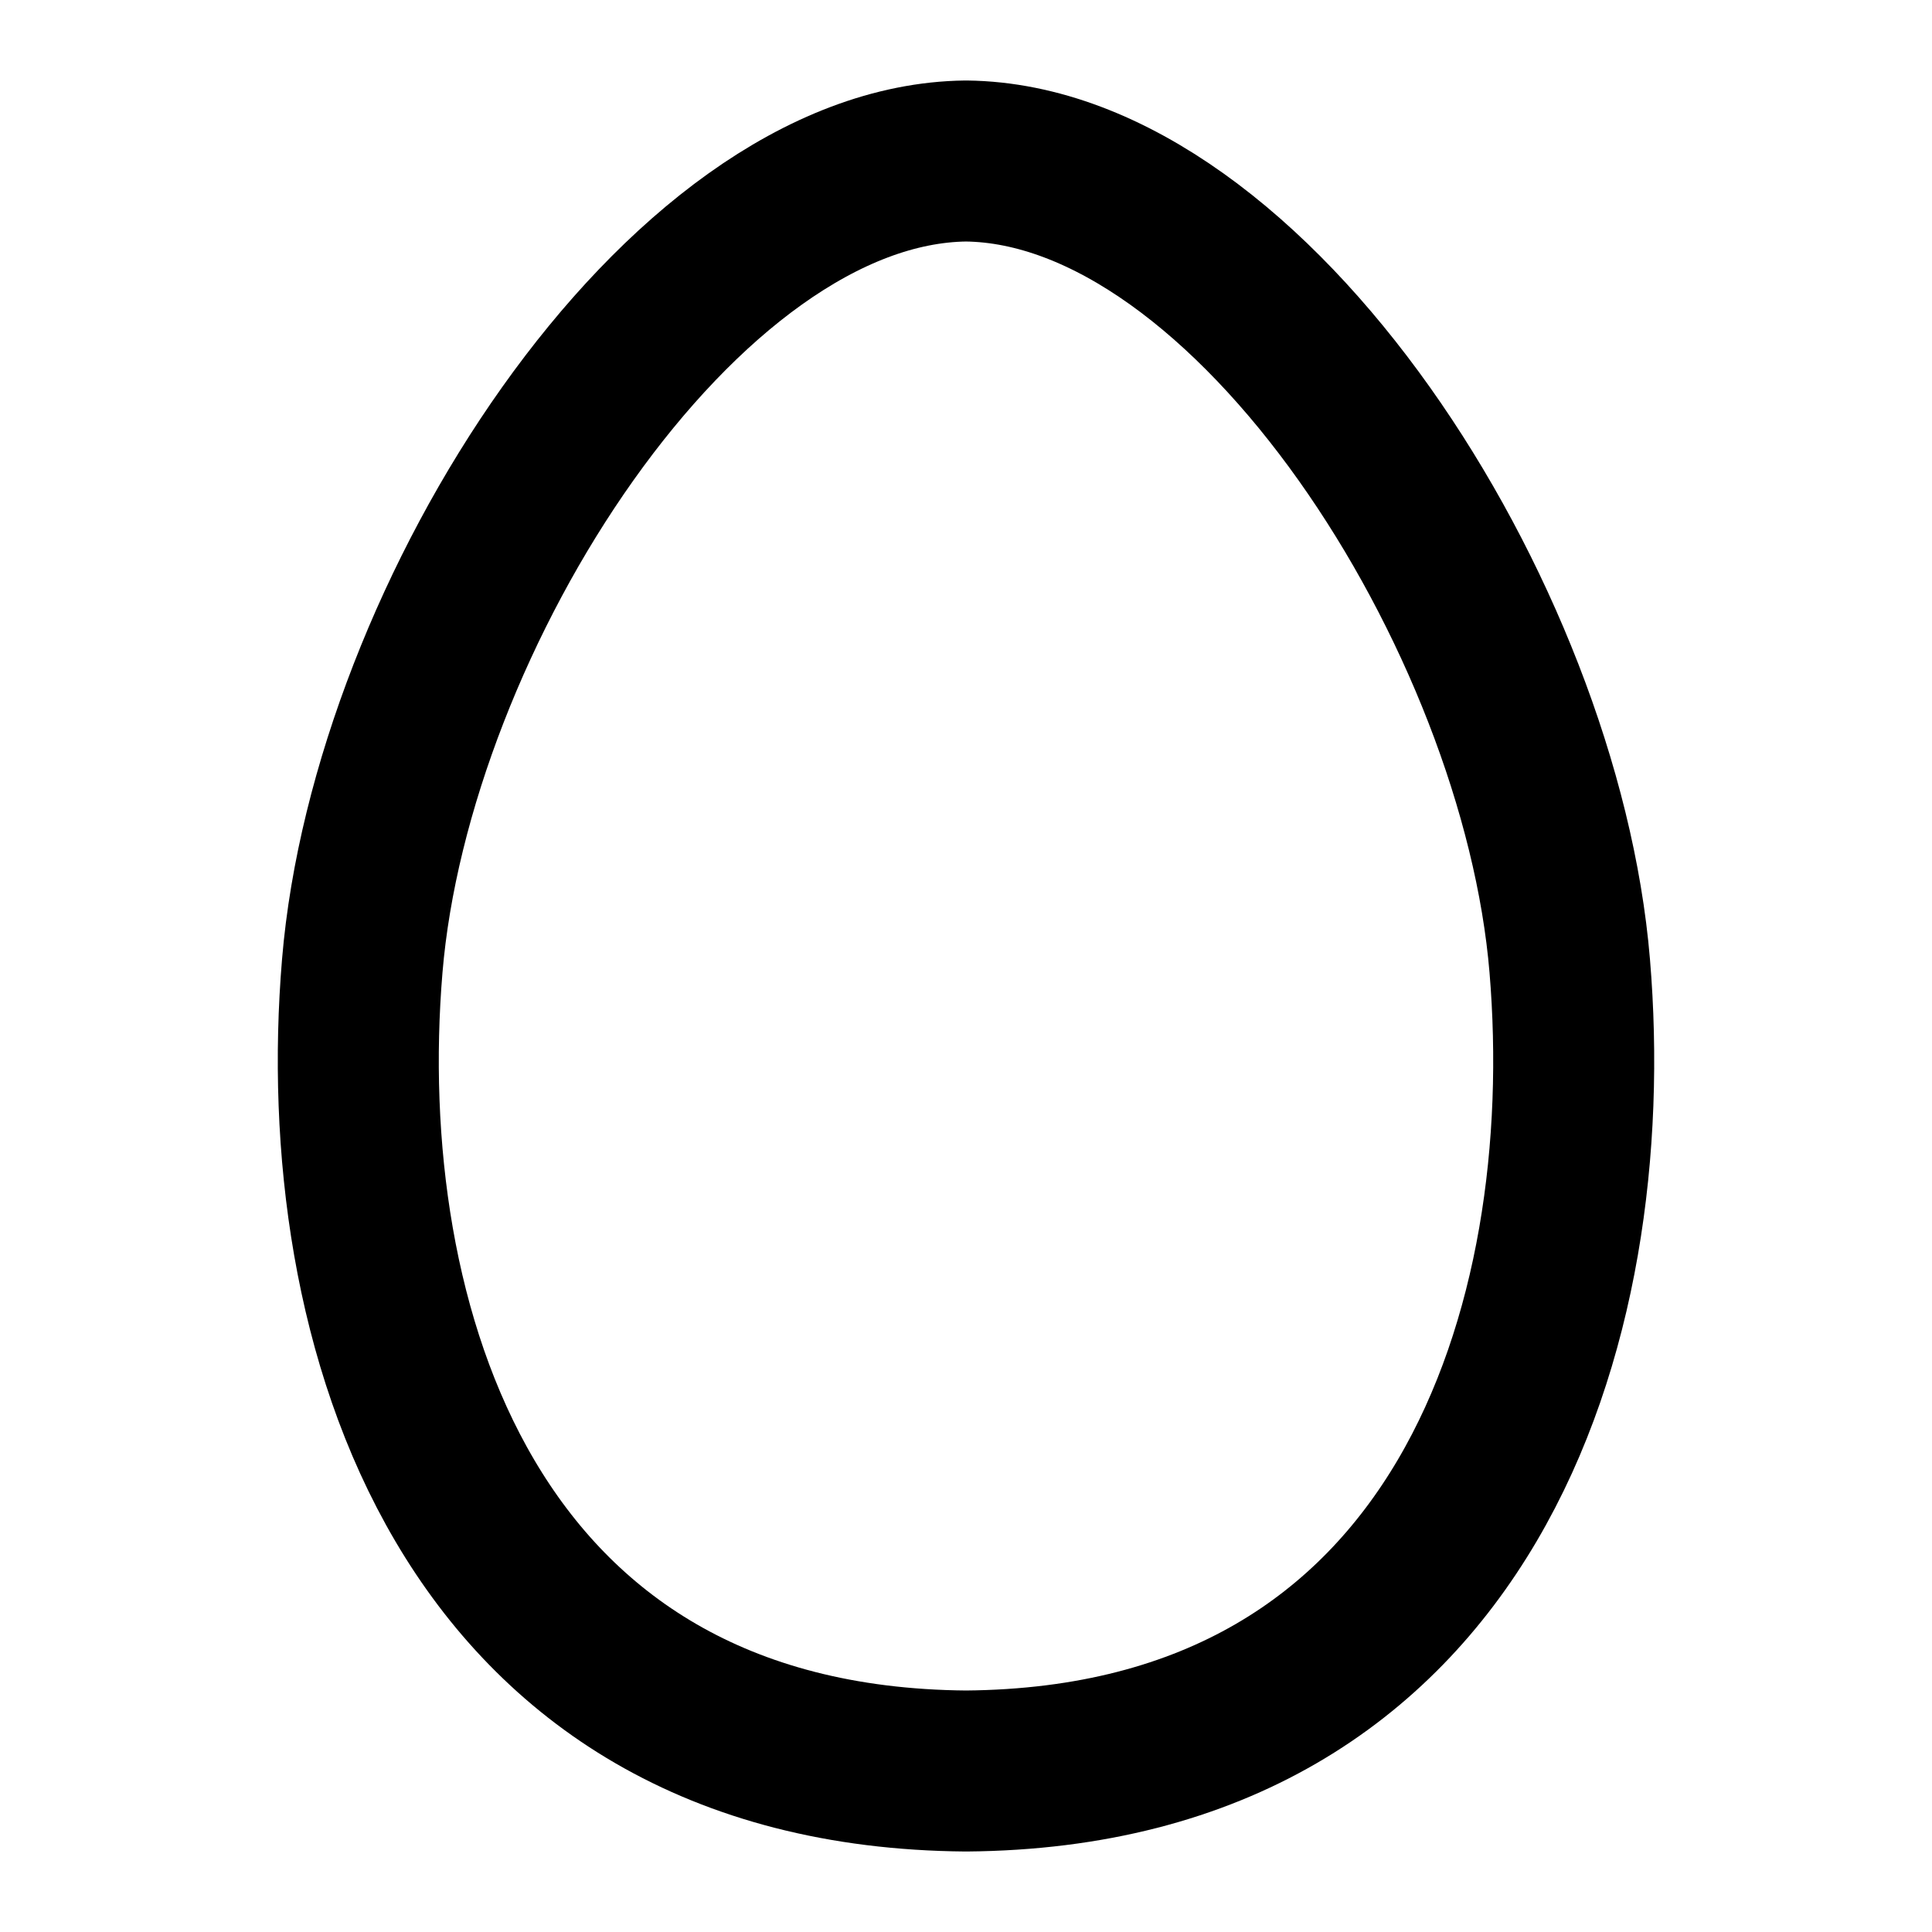
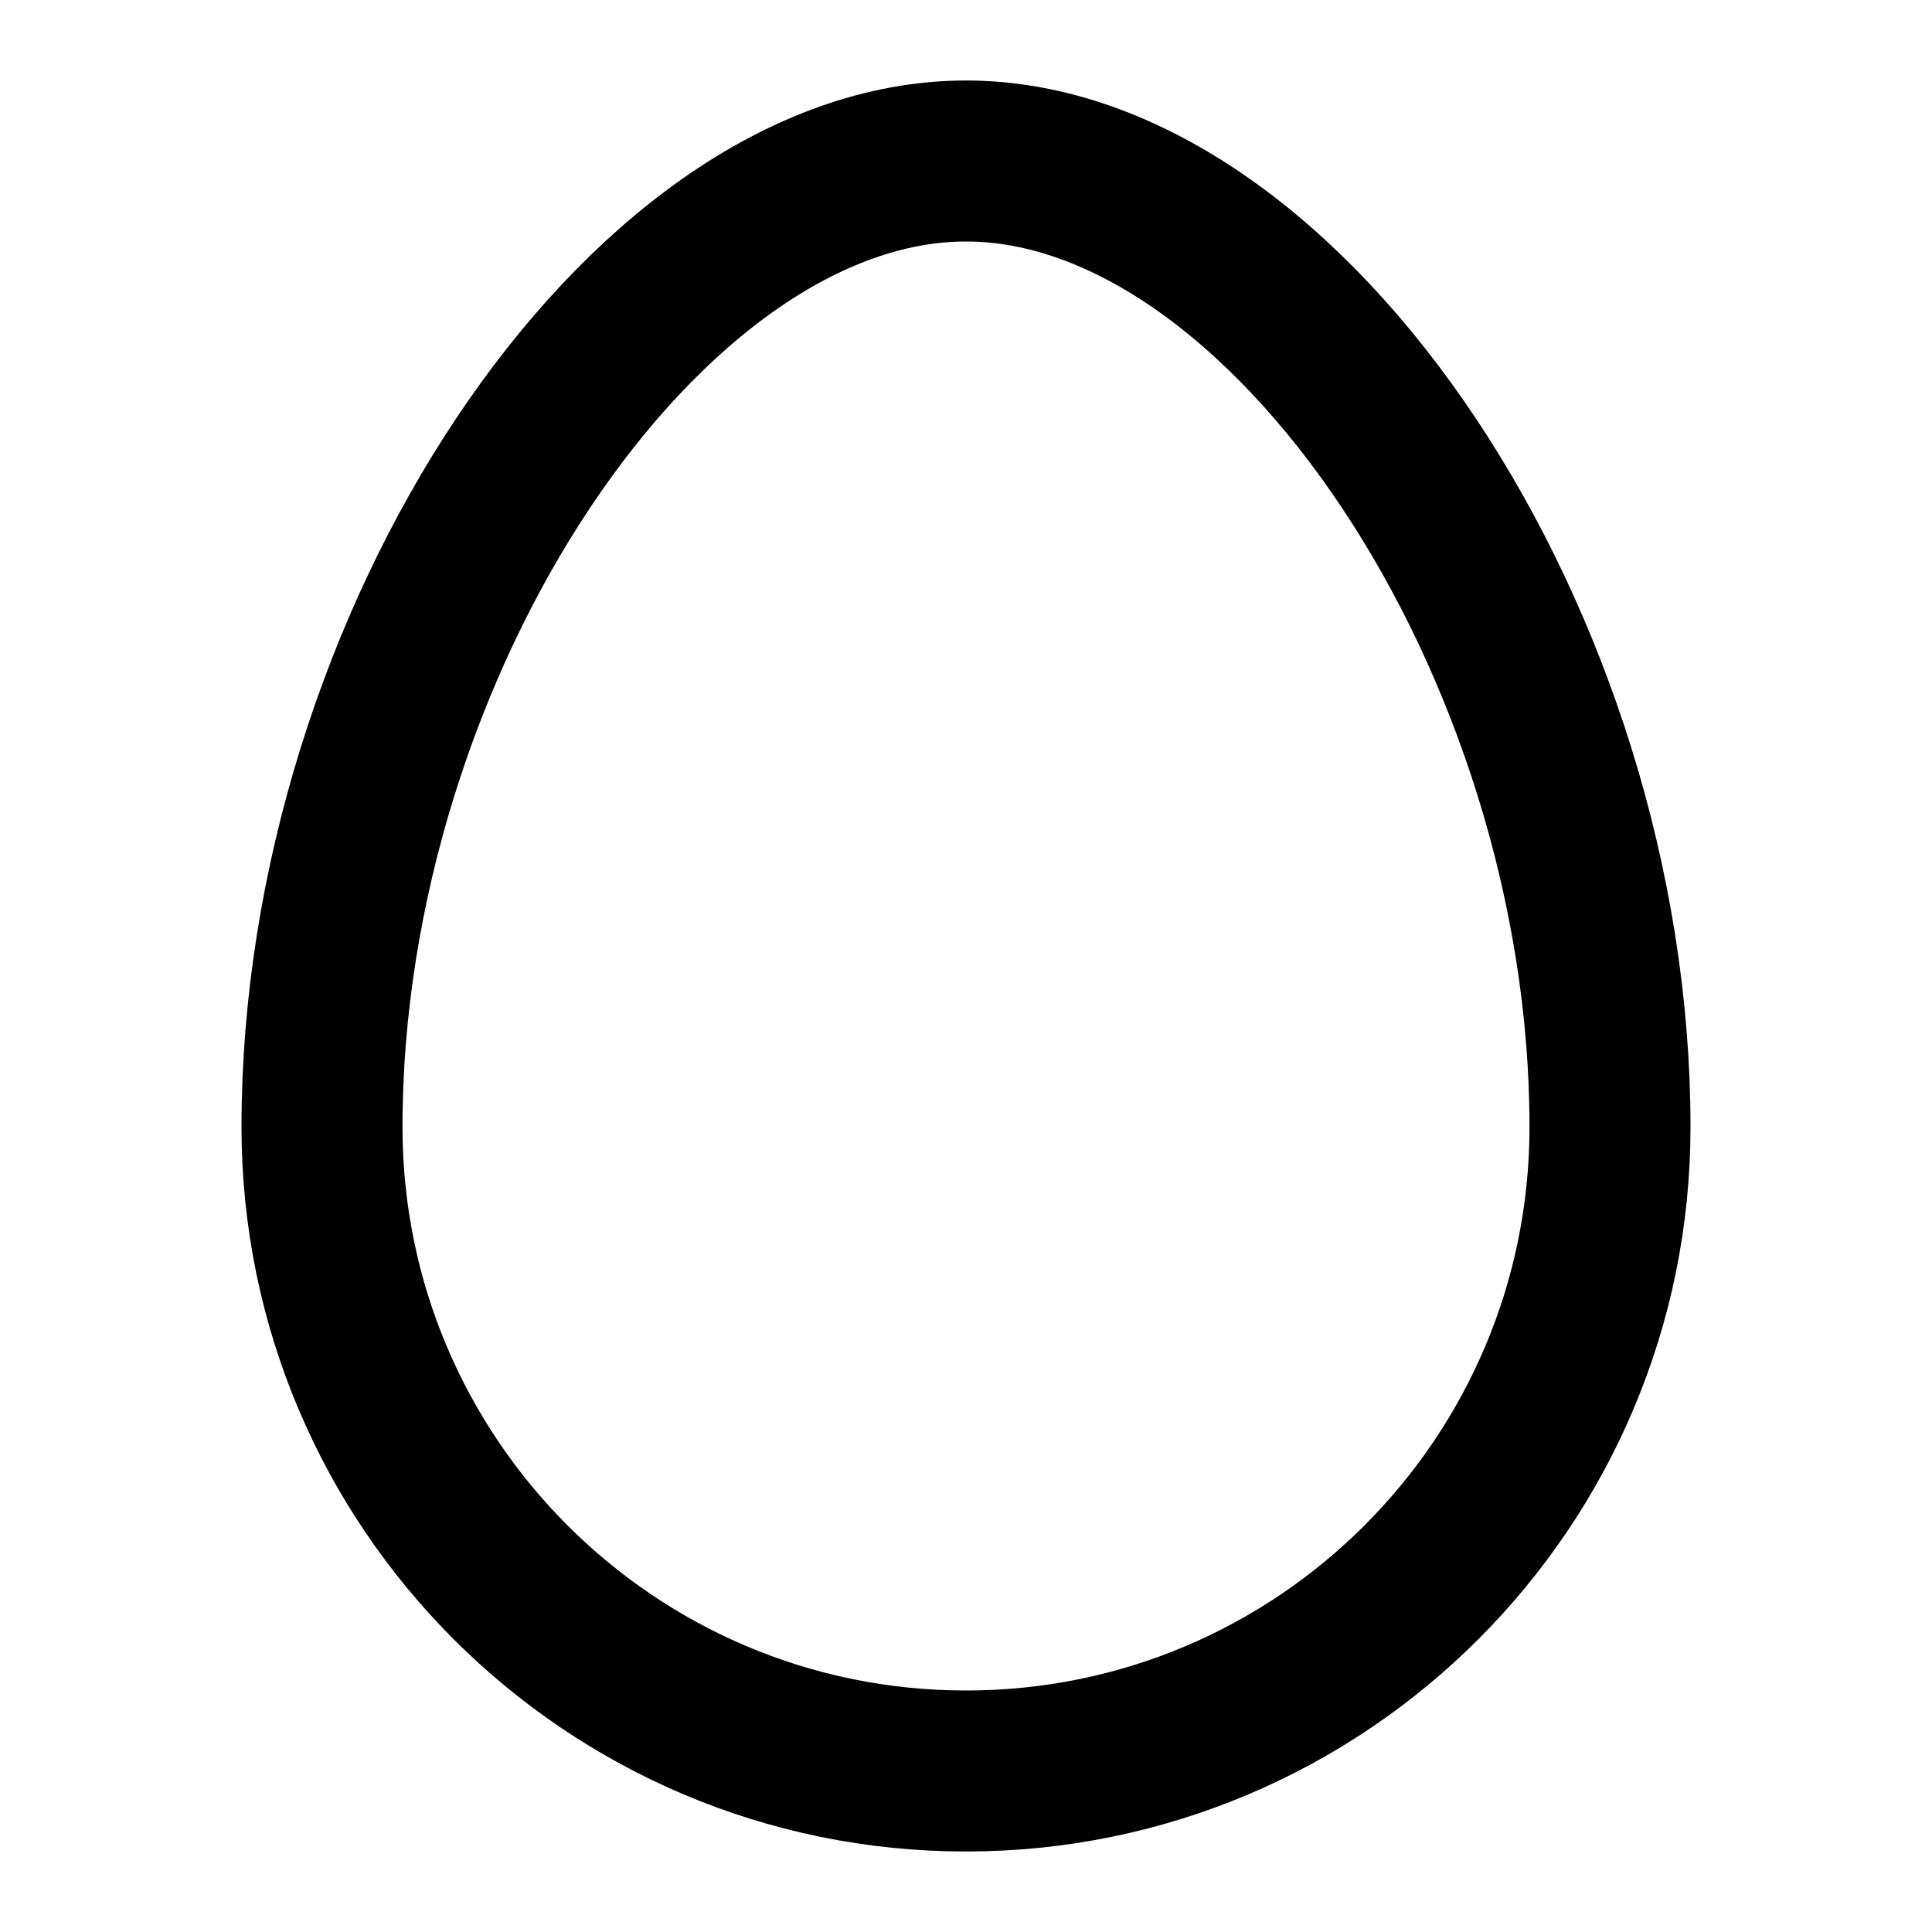
<svg xmlns="http://www.w3.org/2000/svg" width="24" height="24" viewBox="0 0 24 24" fill="none" stroke="currentColor" stroke-width="2" stroke-linecap="round" stroke-linejoin="round">
-   <path d="M12 22c6.23-.05 7.87-5.57 7.5-10-.36-4.34-3.95-9.96-7.5-10-3.55.04-7.14 5.66-7.5 10-.37 4.43 1.27 9.95 7.5 10z" />
+   <path d="M12 2C8 2 4 8 4 14a8 8 0 0 0 16 0c0-6-4-12-8-12" />
</svg>
